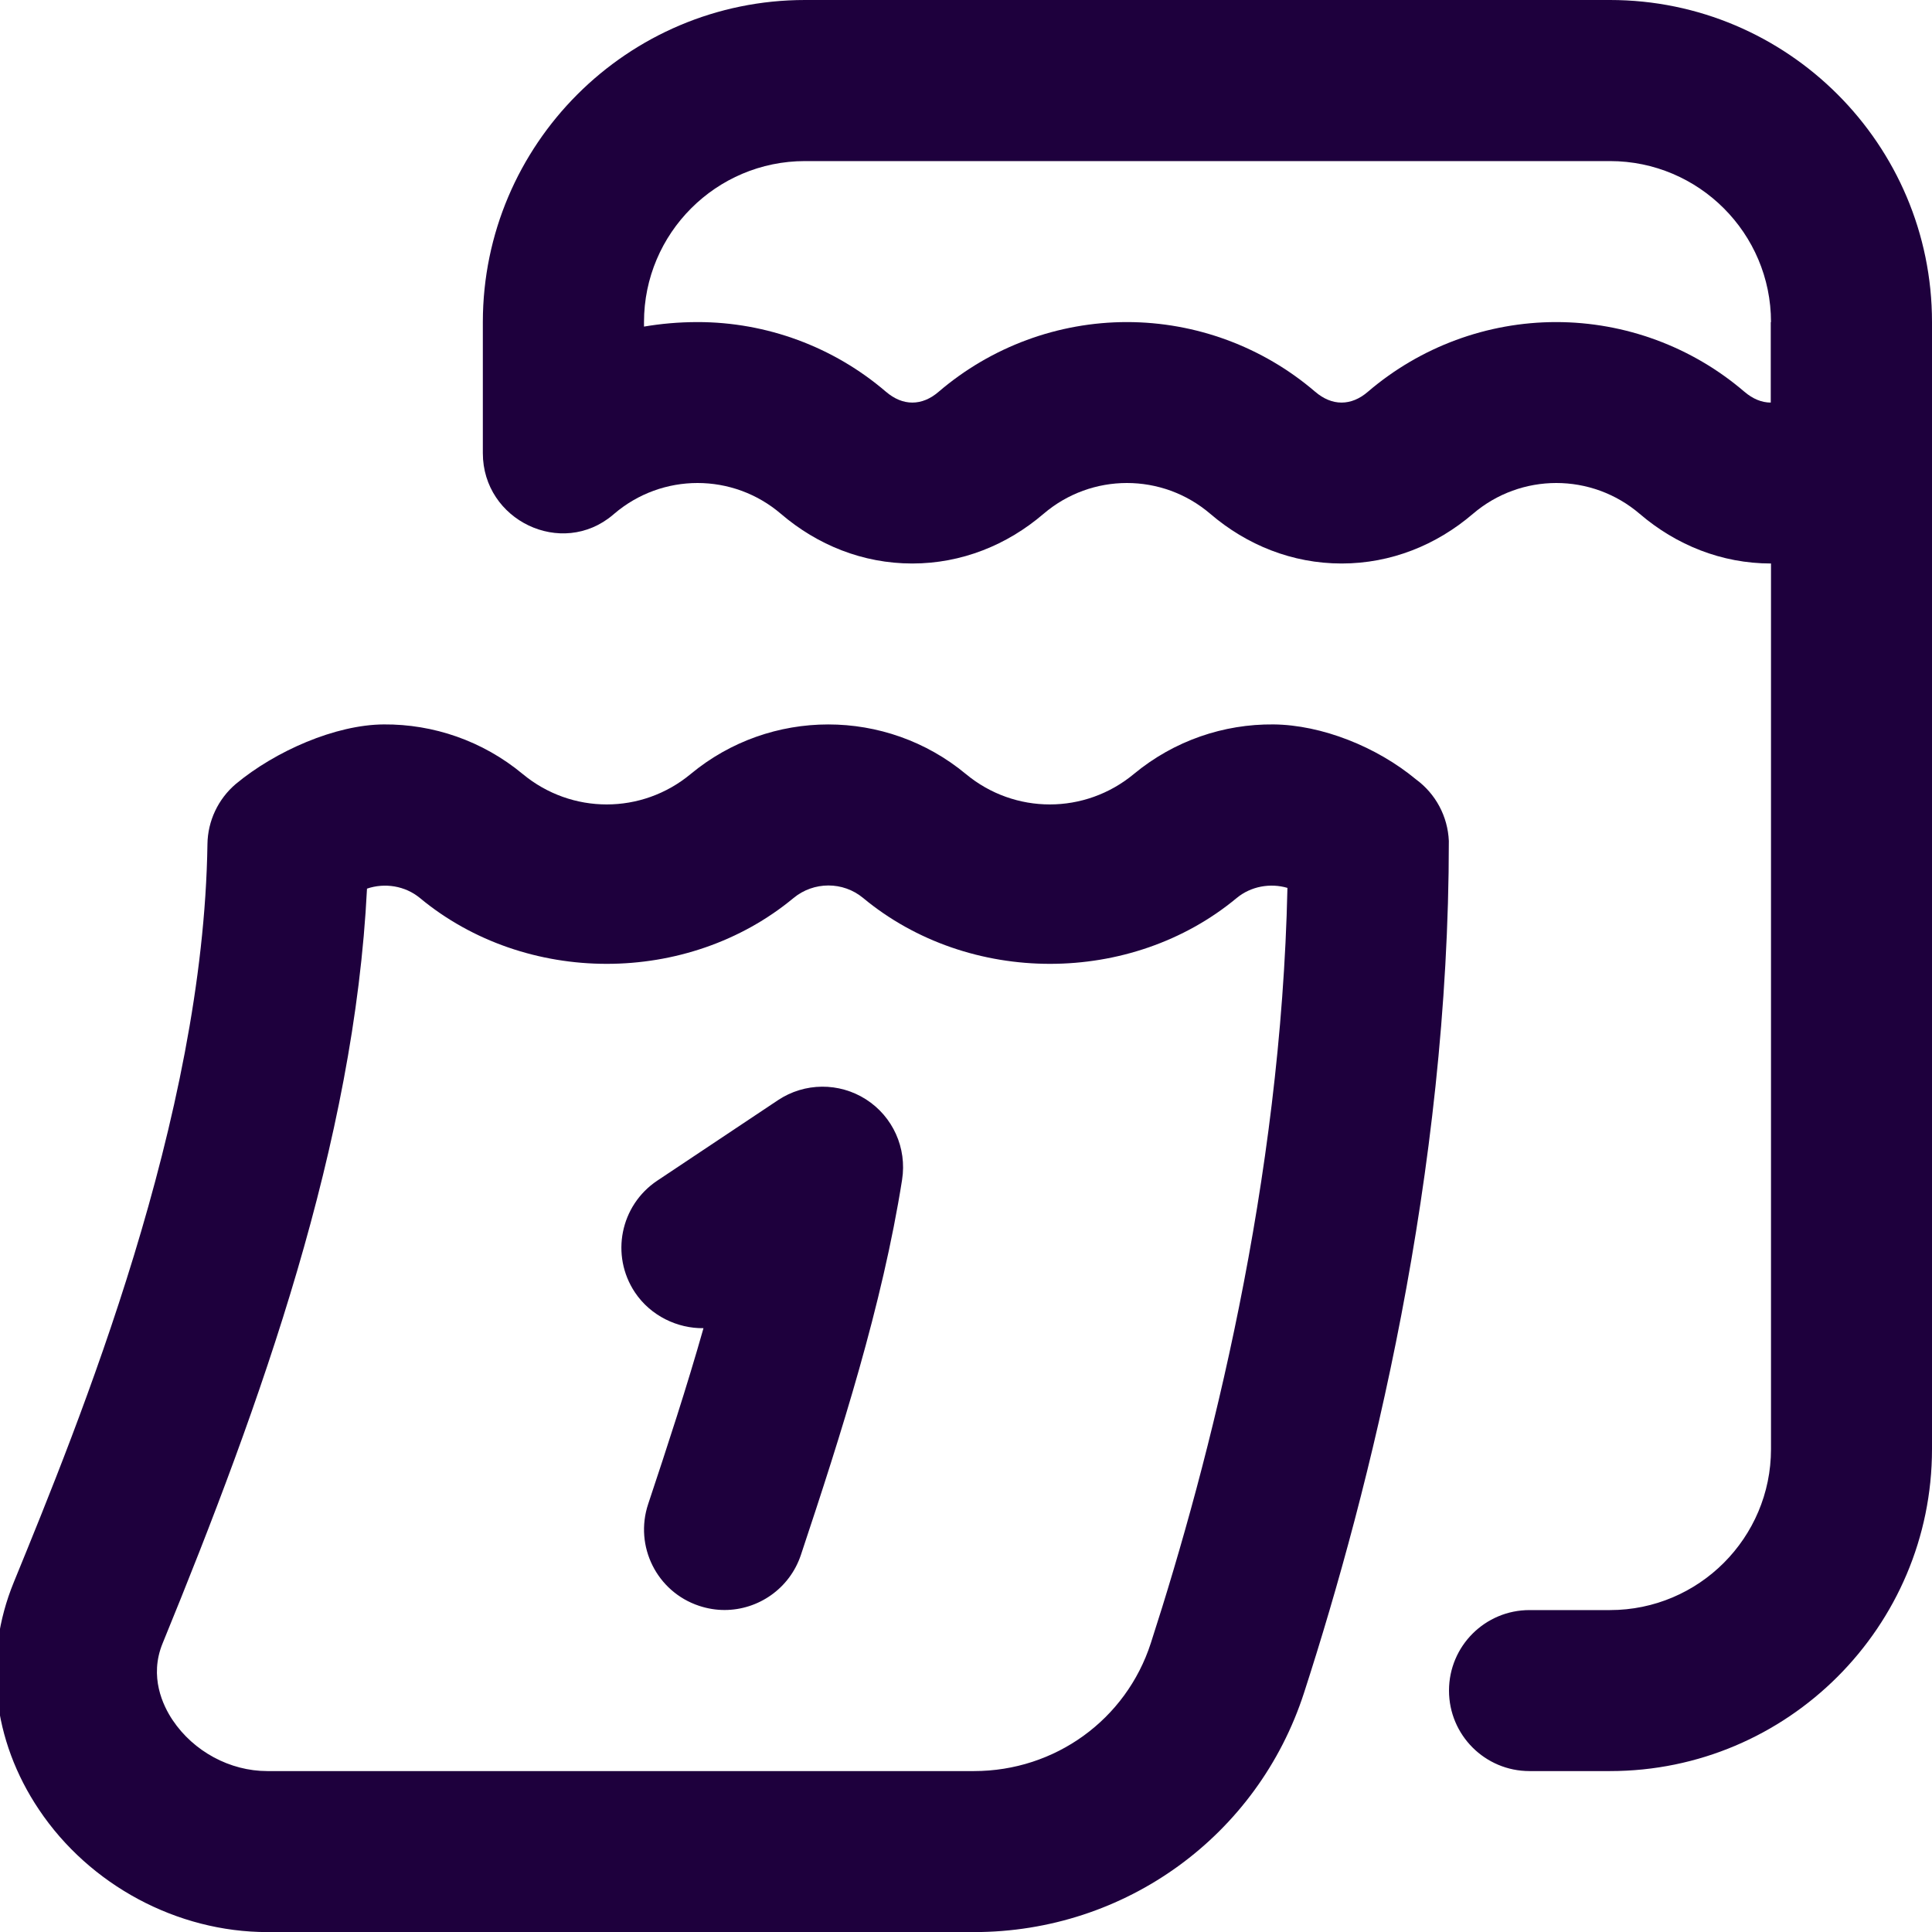
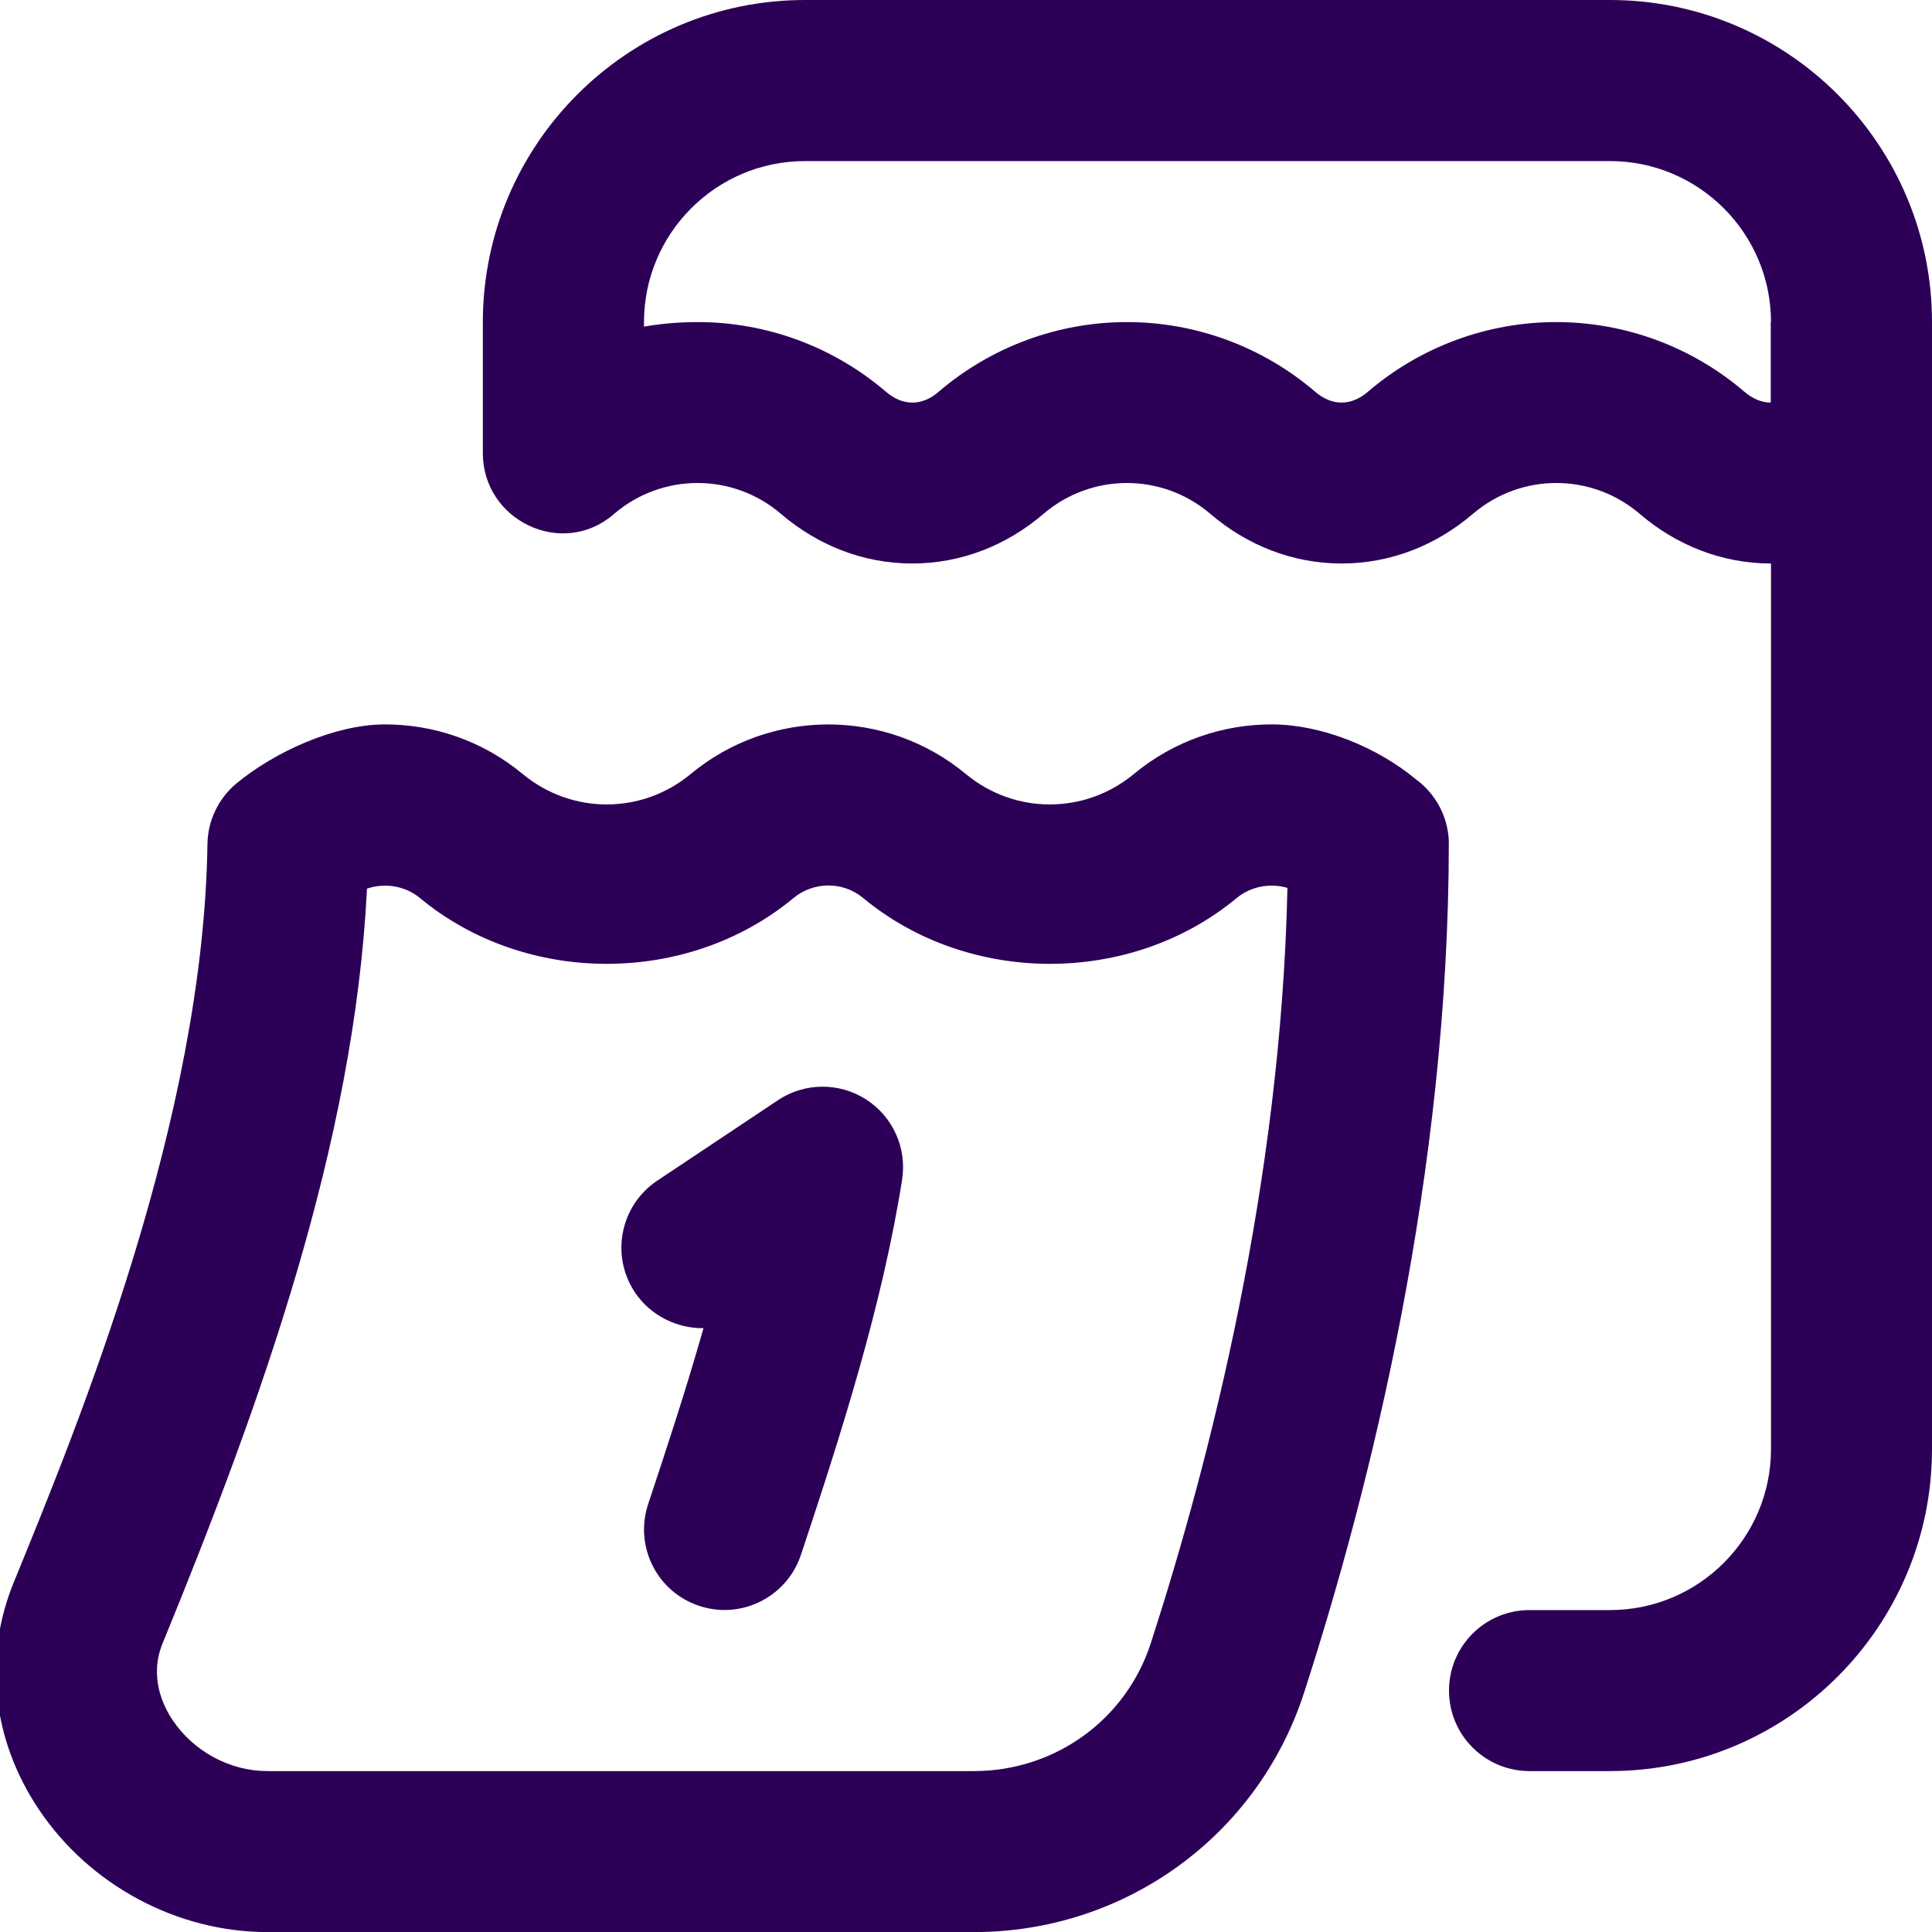
<svg xmlns="http://www.w3.org/2000/svg" id="Layer_1" data-name="Layer 1" viewBox="0 0 24 24">
-   <path fill="#1e003d" d="m11.206,14.656c-.246,1.557-.756,3.155-1.257,4.66-.14.419-.53.684-.949.684-.104,0-.211-.017-.316-.052-.524-.174-.807-.74-.632-1.265.238-.715.479-1.45.687-2.184-.319.005-.655-.15-.852-.445-.306-.46-.182-1.08.277-1.387l1.5-1c.332-.221.761-.223,1.094-.01.334.214.51.605.448.998Zm6.792-4.209c0,4.144-.977,8.042-1.798,10.579-.575,1.779-2.223,2.975-4.1,2.975H3.322c-1.121,0-2.208-.582-2.837-1.52-.581-.864-.695-1.895-.314-2.825.823-2.012,2.356-5.757,2.406-9.17.004-.289.133-.561.353-.748.491-.408,1.237-.736,1.839-.739.612-.004,1.225.202,1.724.616.608.504,1.48.504,2.087,0,.99-.821,2.428-.821,3.418,0,.607.504,1.479.504,2.087,0,.502-.416,1.119-.622,1.735-.616.598.006,1.281.277,1.769.682.246.18.396.461.409.766Zm-2.004.583c-.213-.063-.454-.021-.631.125-1.313,1.091-3.326,1.091-4.641,0-.25-.208-.614-.206-.864,0-1.315,1.091-3.327,1.091-4.642,0-.184-.152-.438-.191-.657-.116-.158,3.163-1.308,6.369-2.539,9.375-.17.415.005.775.124.953.262.391.713.634,1.177.634h8.778c1.007,0,1.89-.639,2.197-1.59.741-2.29,1.618-5.733,1.697-9.381Zm8.006-7.029v14c0,2.206-1.794,4-4,4h-1c-.552,0-1-.447-1-1s.448-1,1-1h1c1.103,0,2-.897,2-2V7c-.614,0-1.179-.23-1.63-.616-.299-.256-.668-.384-1.037-.384s-.738.128-1.037.384c-.451.386-1.016.616-1.63.616s-1.179-.23-1.63-.616c-.299-.256-.668-.384-1.037-.384s-.738.128-1.037.384c-.451.386-1.016.616-1.63.616s-1.179-.23-1.63-.616c-.299-.256-.668-.384-1.037-.384s-.738.128-1.037.384l-.014.012c-.637.539-1.616.068-1.616-.767v-1.629C6,1.794,7.794,0,10,0h10c2.206,0,4,1.794,4,4Zm-2,0c0-1.103-.897-2-2-2h-10c-1.103,0-2,.897-2,2v.056c.207-.035.428-.056.667-.056.856,0,1.687.307,2.338.865.104.089.215.135.328.135s.224-.045.328-.135c.652-.558,1.482-.865,2.338-.865s1.687.307,2.338.865c.104.089.215.135.328.135s.224-.045.328-.135c.652-.558,1.482-.865,2.338-.865s1.687.307,2.338.865c.104.089.215.135.328.135v-1Z" />
+   <path fill="#2c0057" d="m11.206,14.656c-.246,1.557-.756,3.155-1.257,4.66-.14.419-.53.684-.949.684-.104,0-.211-.017-.316-.052-.524-.174-.807-.74-.632-1.265.238-.715.479-1.45.687-2.184-.319.005-.655-.15-.852-.445-.306-.46-.182-1.08.277-1.387l1.5-1c.332-.221.761-.223,1.094-.01.334.214.51.605.448.998Zm6.792-4.209c0,4.144-.977,8.042-1.798,10.579-.575,1.779-2.223,2.975-4.1,2.975H3.322c-1.121,0-2.208-.582-2.837-1.52-.581-.864-.695-1.895-.314-2.825.823-2.012,2.356-5.757,2.406-9.17.004-.289.133-.561.353-.748.491-.408,1.237-.736,1.839-.739.612-.004,1.225.202,1.724.616.608.504,1.48.504,2.087,0,.99-.821,2.428-.821,3.418,0,.607.504,1.479.504,2.087,0,.502-.416,1.119-.622,1.735-.616.598.006,1.281.277,1.769.682.246.18.396.461.409.766Zm-2.004.583c-.213-.063-.454-.021-.631.125-1.313,1.091-3.326,1.091-4.641,0-.25-.208-.614-.206-.864,0-1.315,1.091-3.327,1.091-4.642,0-.184-.152-.438-.191-.657-.116-.158,3.163-1.308,6.369-2.539,9.375-.17.415.005.775.124.953.262.391.713.634,1.177.634h8.778c1.007,0,1.89-.639,2.197-1.59.741-2.29,1.618-5.733,1.697-9.381Zm8.006-7.029v14c0,2.206-1.794,4-4,4h-1c-.552,0-1-.447-1-1s.448-1,1-1h1c1.103,0,2-.897,2-2V7c-.614,0-1.179-.23-1.63-.616-.299-.256-.668-.384-1.037-.384s-.738.128-1.037.384c-.451.386-1.016.616-1.63.616s-1.179-.23-1.63-.616c-.299-.256-.668-.384-1.037-.384s-.738.128-1.037.384c-.451.386-1.016.616-1.63.616s-1.179-.23-1.63-.616c-.299-.256-.668-.384-1.037-.384s-.738.128-1.037.384l-.014.012c-.637.539-1.616.068-1.616-.767v-1.629C6,1.794,7.794,0,10,0h10c2.206,0,4,1.794,4,4Zm-2,0c0-1.103-.897-2-2-2h-10c-1.103,0-2,.897-2,2v.056c.207-.035.428-.056.667-.056.856,0,1.687.307,2.338.865.104.089.215.135.328.135s.224-.045.328-.135c.652-.558,1.482-.865,2.338-.865s1.687.307,2.338.865c.104.089.215.135.328.135s.224-.045.328-.135c.652-.558,1.482-.865,2.338-.865s1.687.307,2.338.865c.104.089.215.135.328.135v-1Z" />
</svg>
